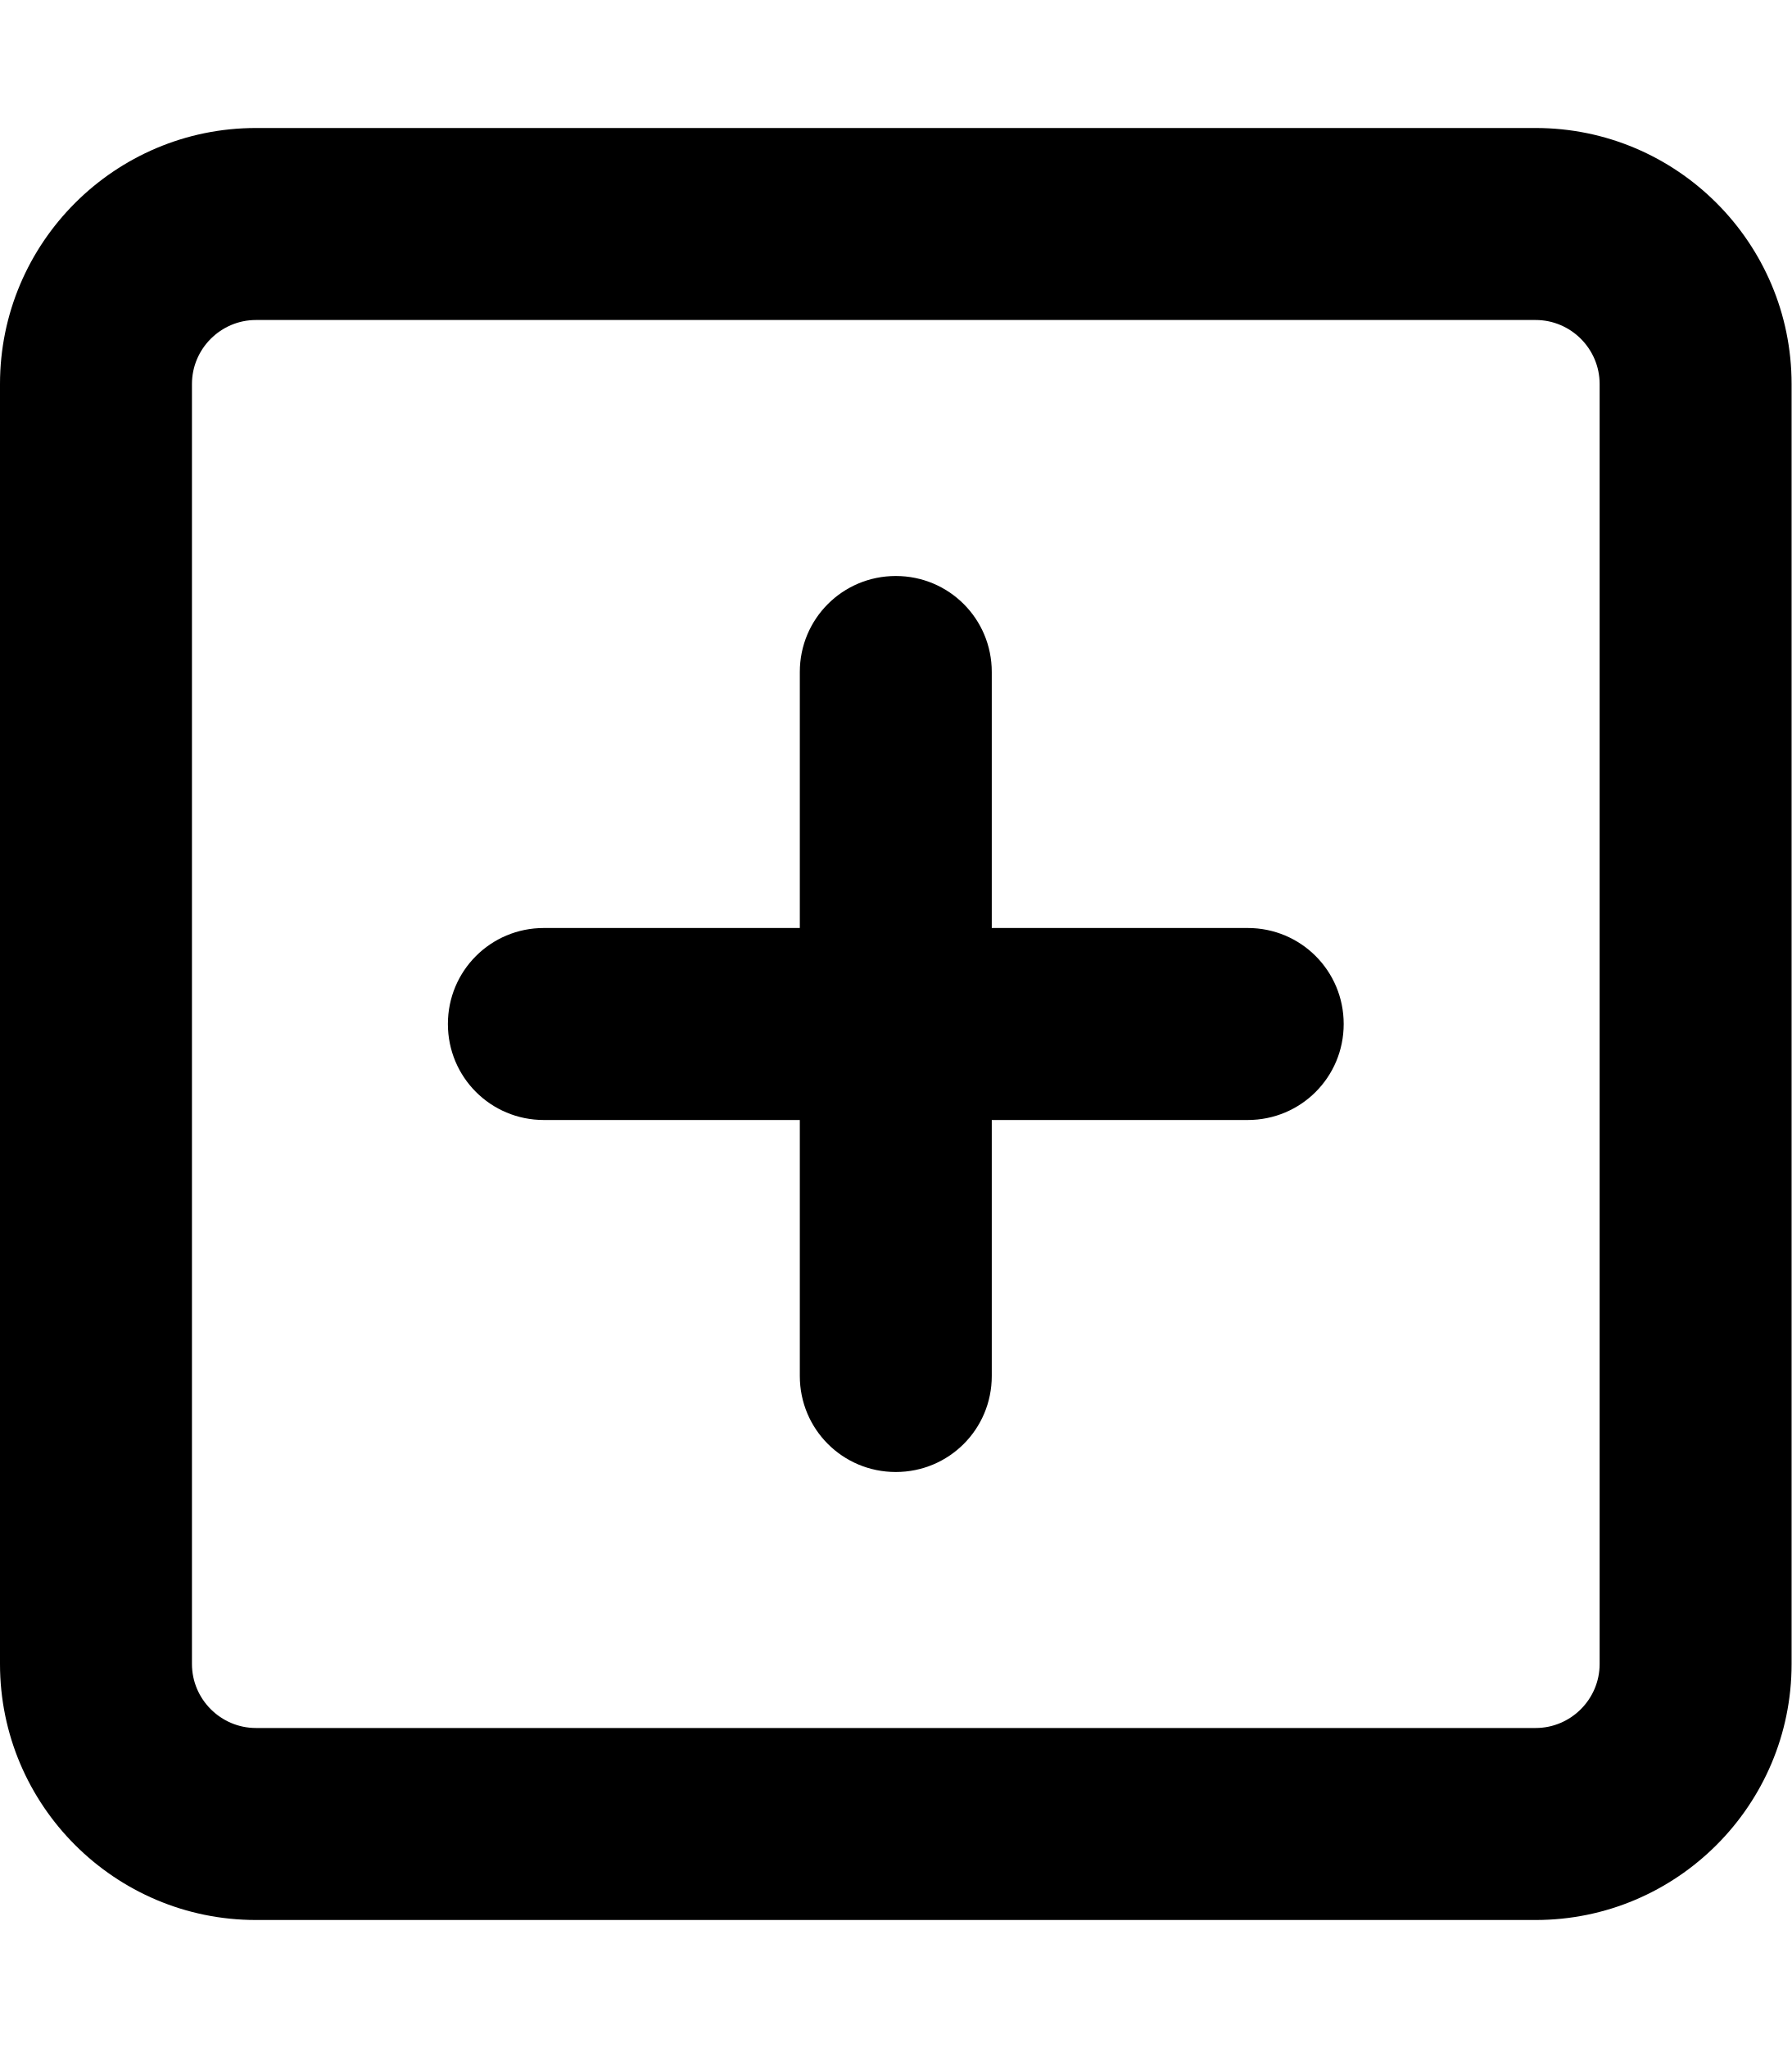
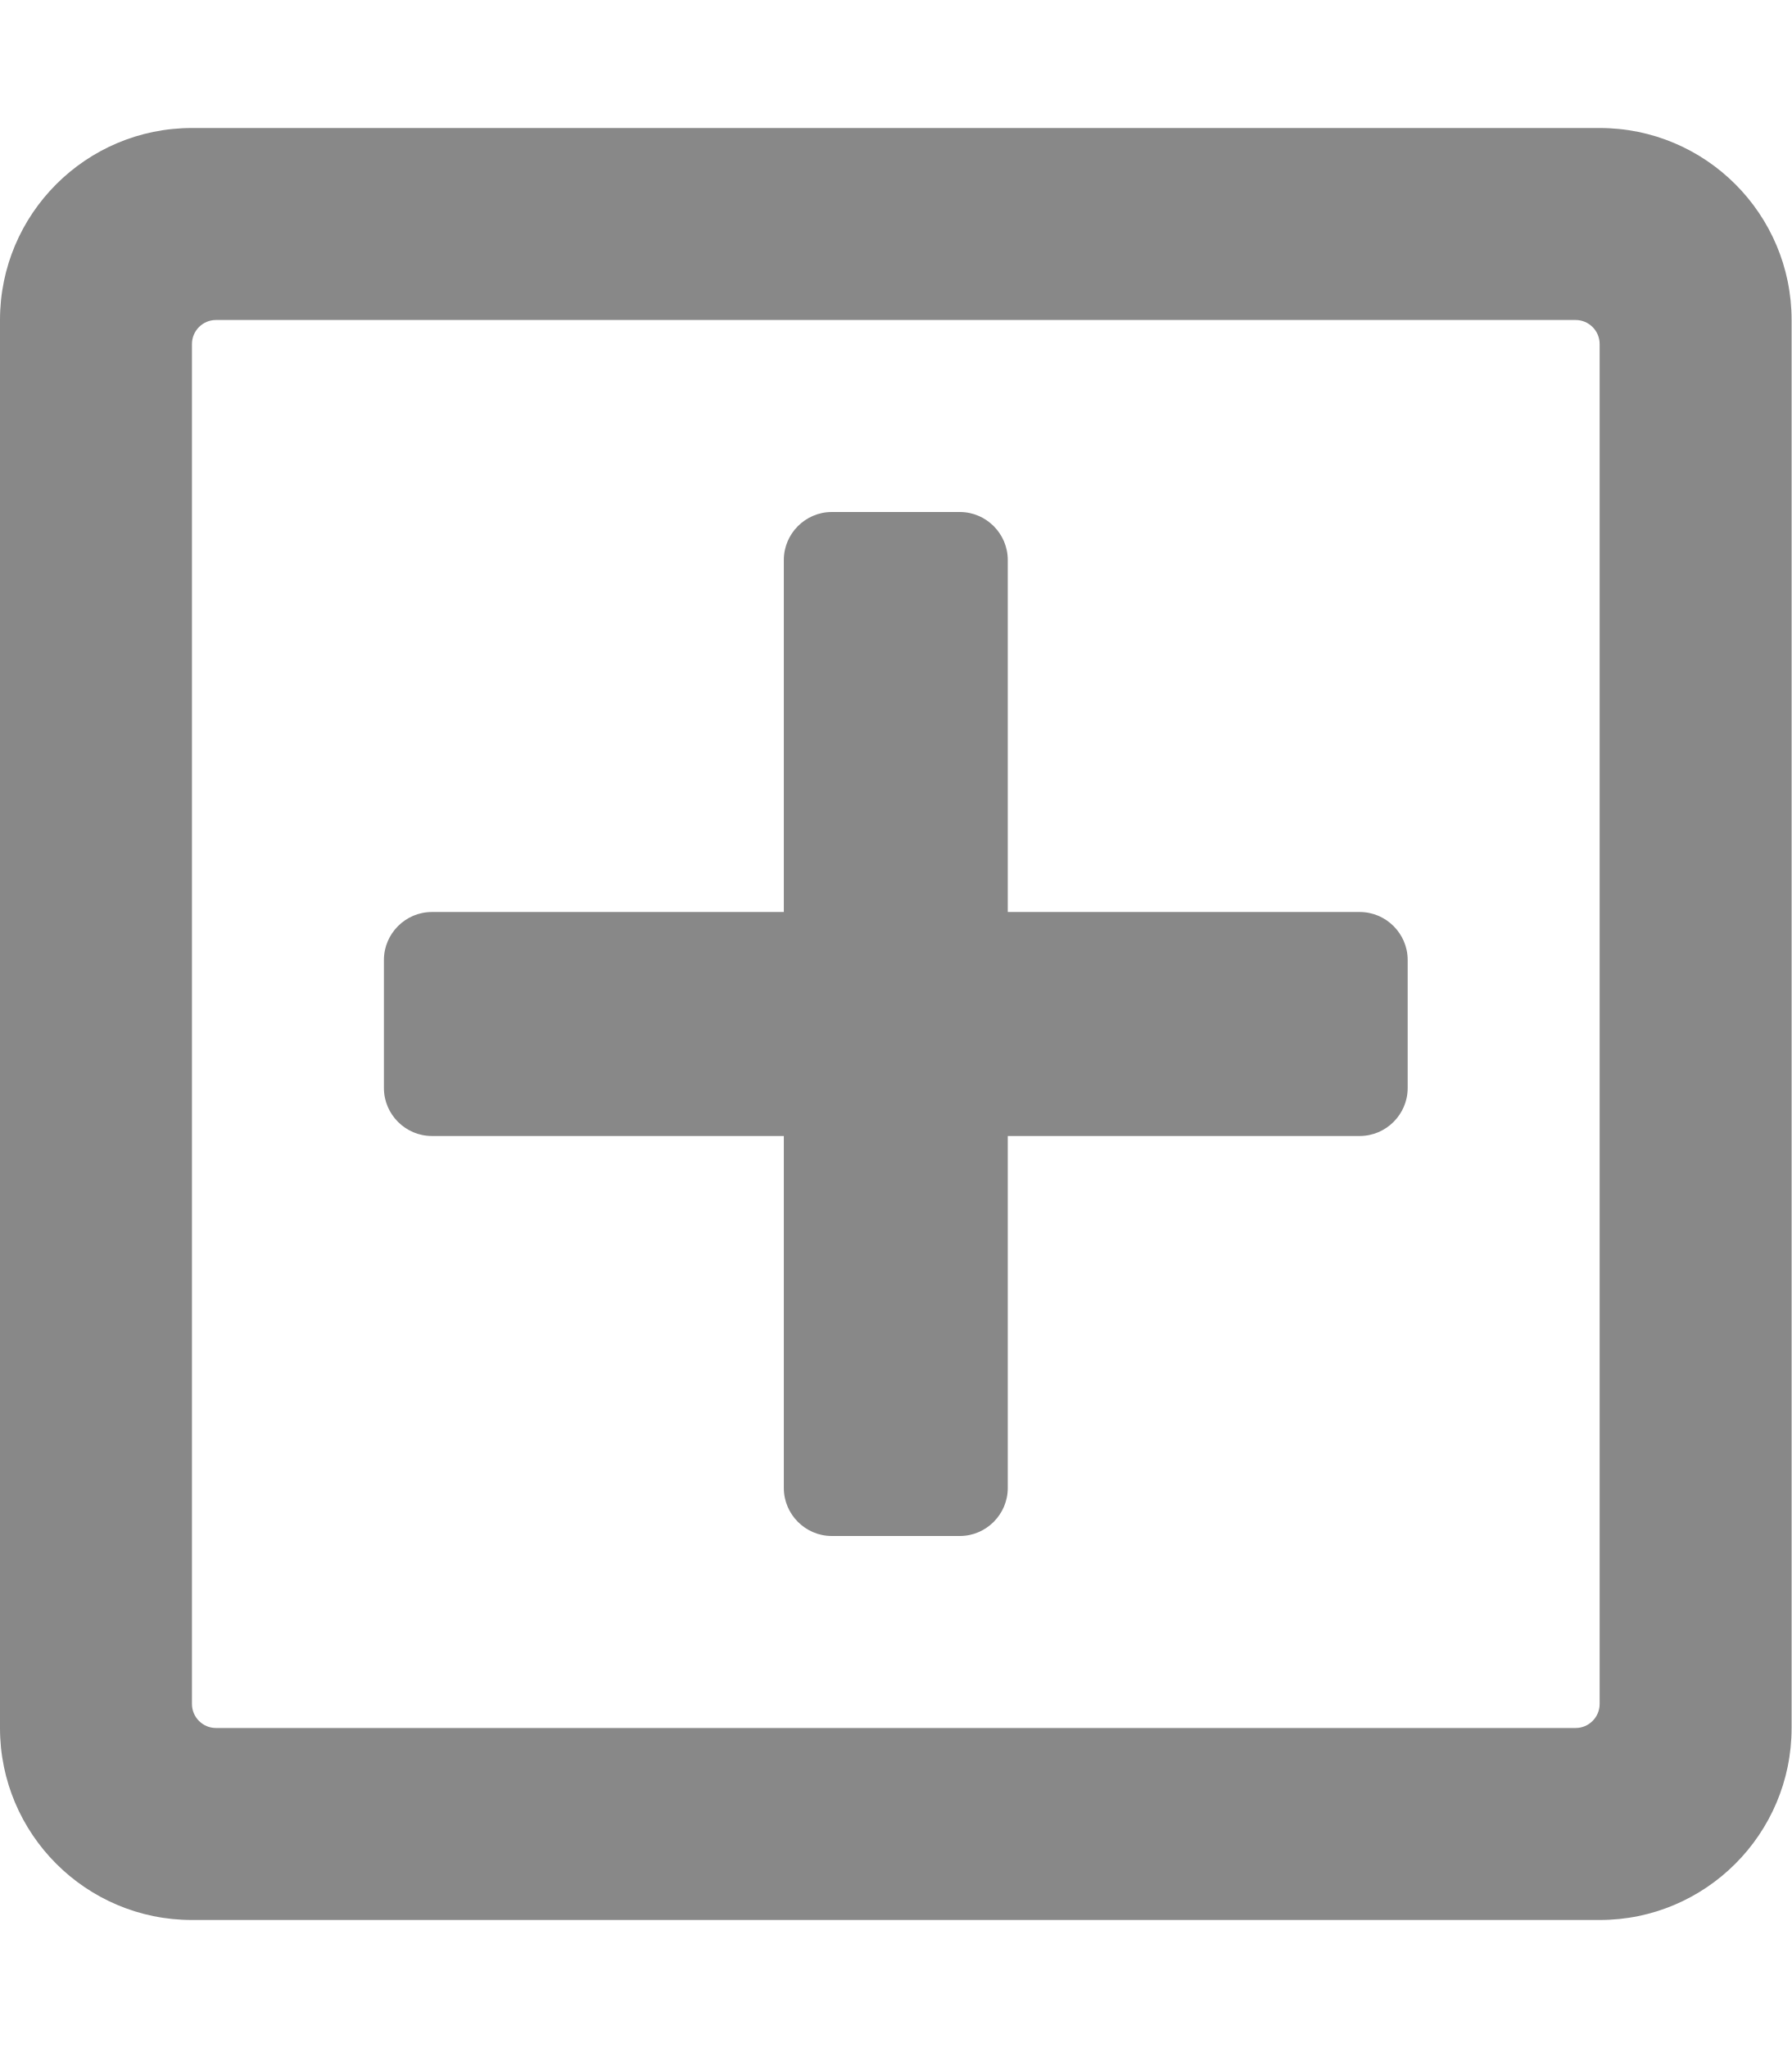
- <svg xmlns="http://www.w3.org/2000/svg" viewBox="0 0 448 512" preserveAspectRatio="xMinYMid meet">
-   <path d="M64 80c-8.8 0-16 7.2-16 16V416c0 8.8 7.2 16 16 16H384c8.8 0 16-7.2 16-16V96c0-8.8-7.2-16-16-16H64zM0 96C0 60.7 28.7 32 64 32H384c35.3 0 64 28.7 64 64V416c0 35.3-28.7 64-64 64H64c-35.3 0-64-28.7-64-64V96zM200 344V280H136c-13.3 0-24-10.7-24-24s10.7-24 24-24h64V168c0-13.3 10.7-24 24-24s24 10.7 24 24v64h64c13.3 0 24 10.7 24 24s-10.7 24-24 24H248v64c0 13.3-10.7 24-24 24s-24-10.7-24-24z" />
+ <svg xmlns="http://www.w3.org/2000/svg" viewBox="0 0 448 512" fill="#888" preserveAspectRatio="xMinYMid meet">
+   <path d="M352 240v32c0 6.6-5.4 12-12 12h-88v88c0 6.6-5.4 12-12 12h-32c-6.6 0-12-5.4-12-12v-88h-88c-6.6 0-12-5.4-12-12v-32c0-6.6 5.4-12 12-12h88v-88c0-6.6 5.4-12 12-12h32c6.6 0 12 5.4 12 12v88h88c6.6 0 12 5.4 12 12zm96-160v352c0 26.5-21.5 48-48 48H48c-26.5 0-48-21.5-48-48V80c0-26.5 21.5-48 48-48h352c26.5 0 48 21.5 48 48zm-48 346V86c0-3.3-2.7-6-6-6H54c-3.3 0-6 2.7-6 6v340c0 3.3 2.7 6 6 6h340c3.3 0 6-2.7 6-6z" />
</svg>
